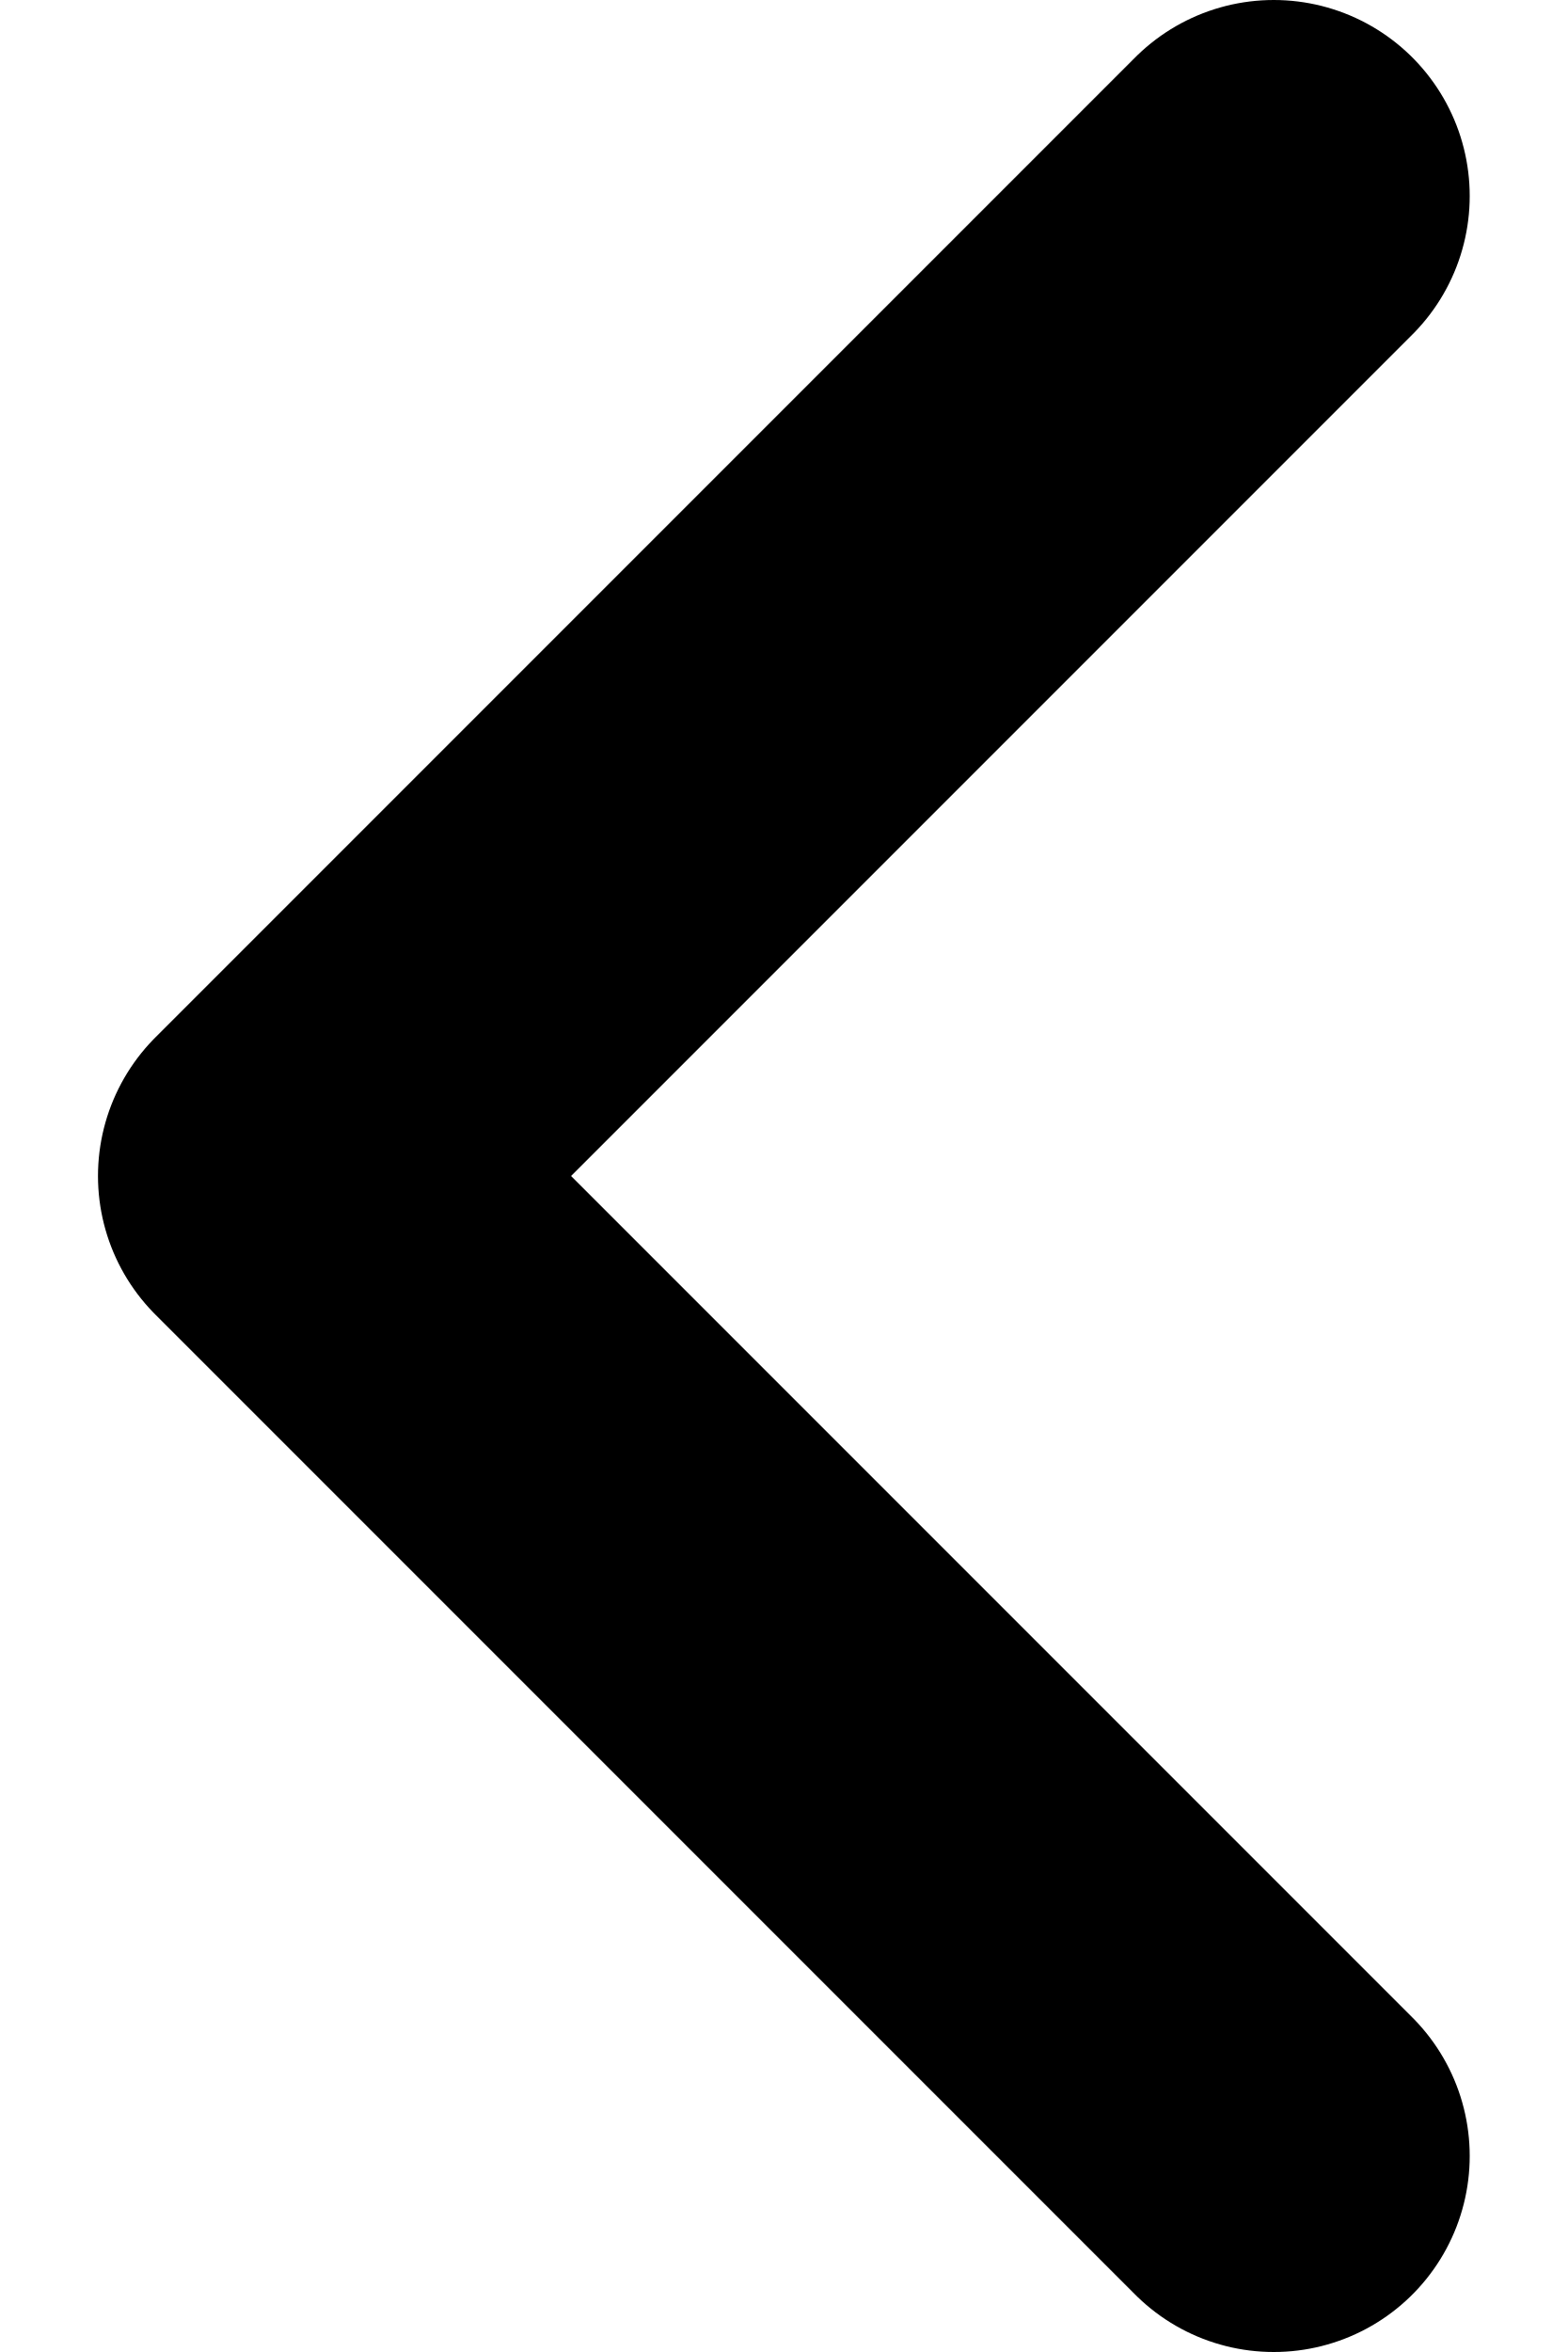
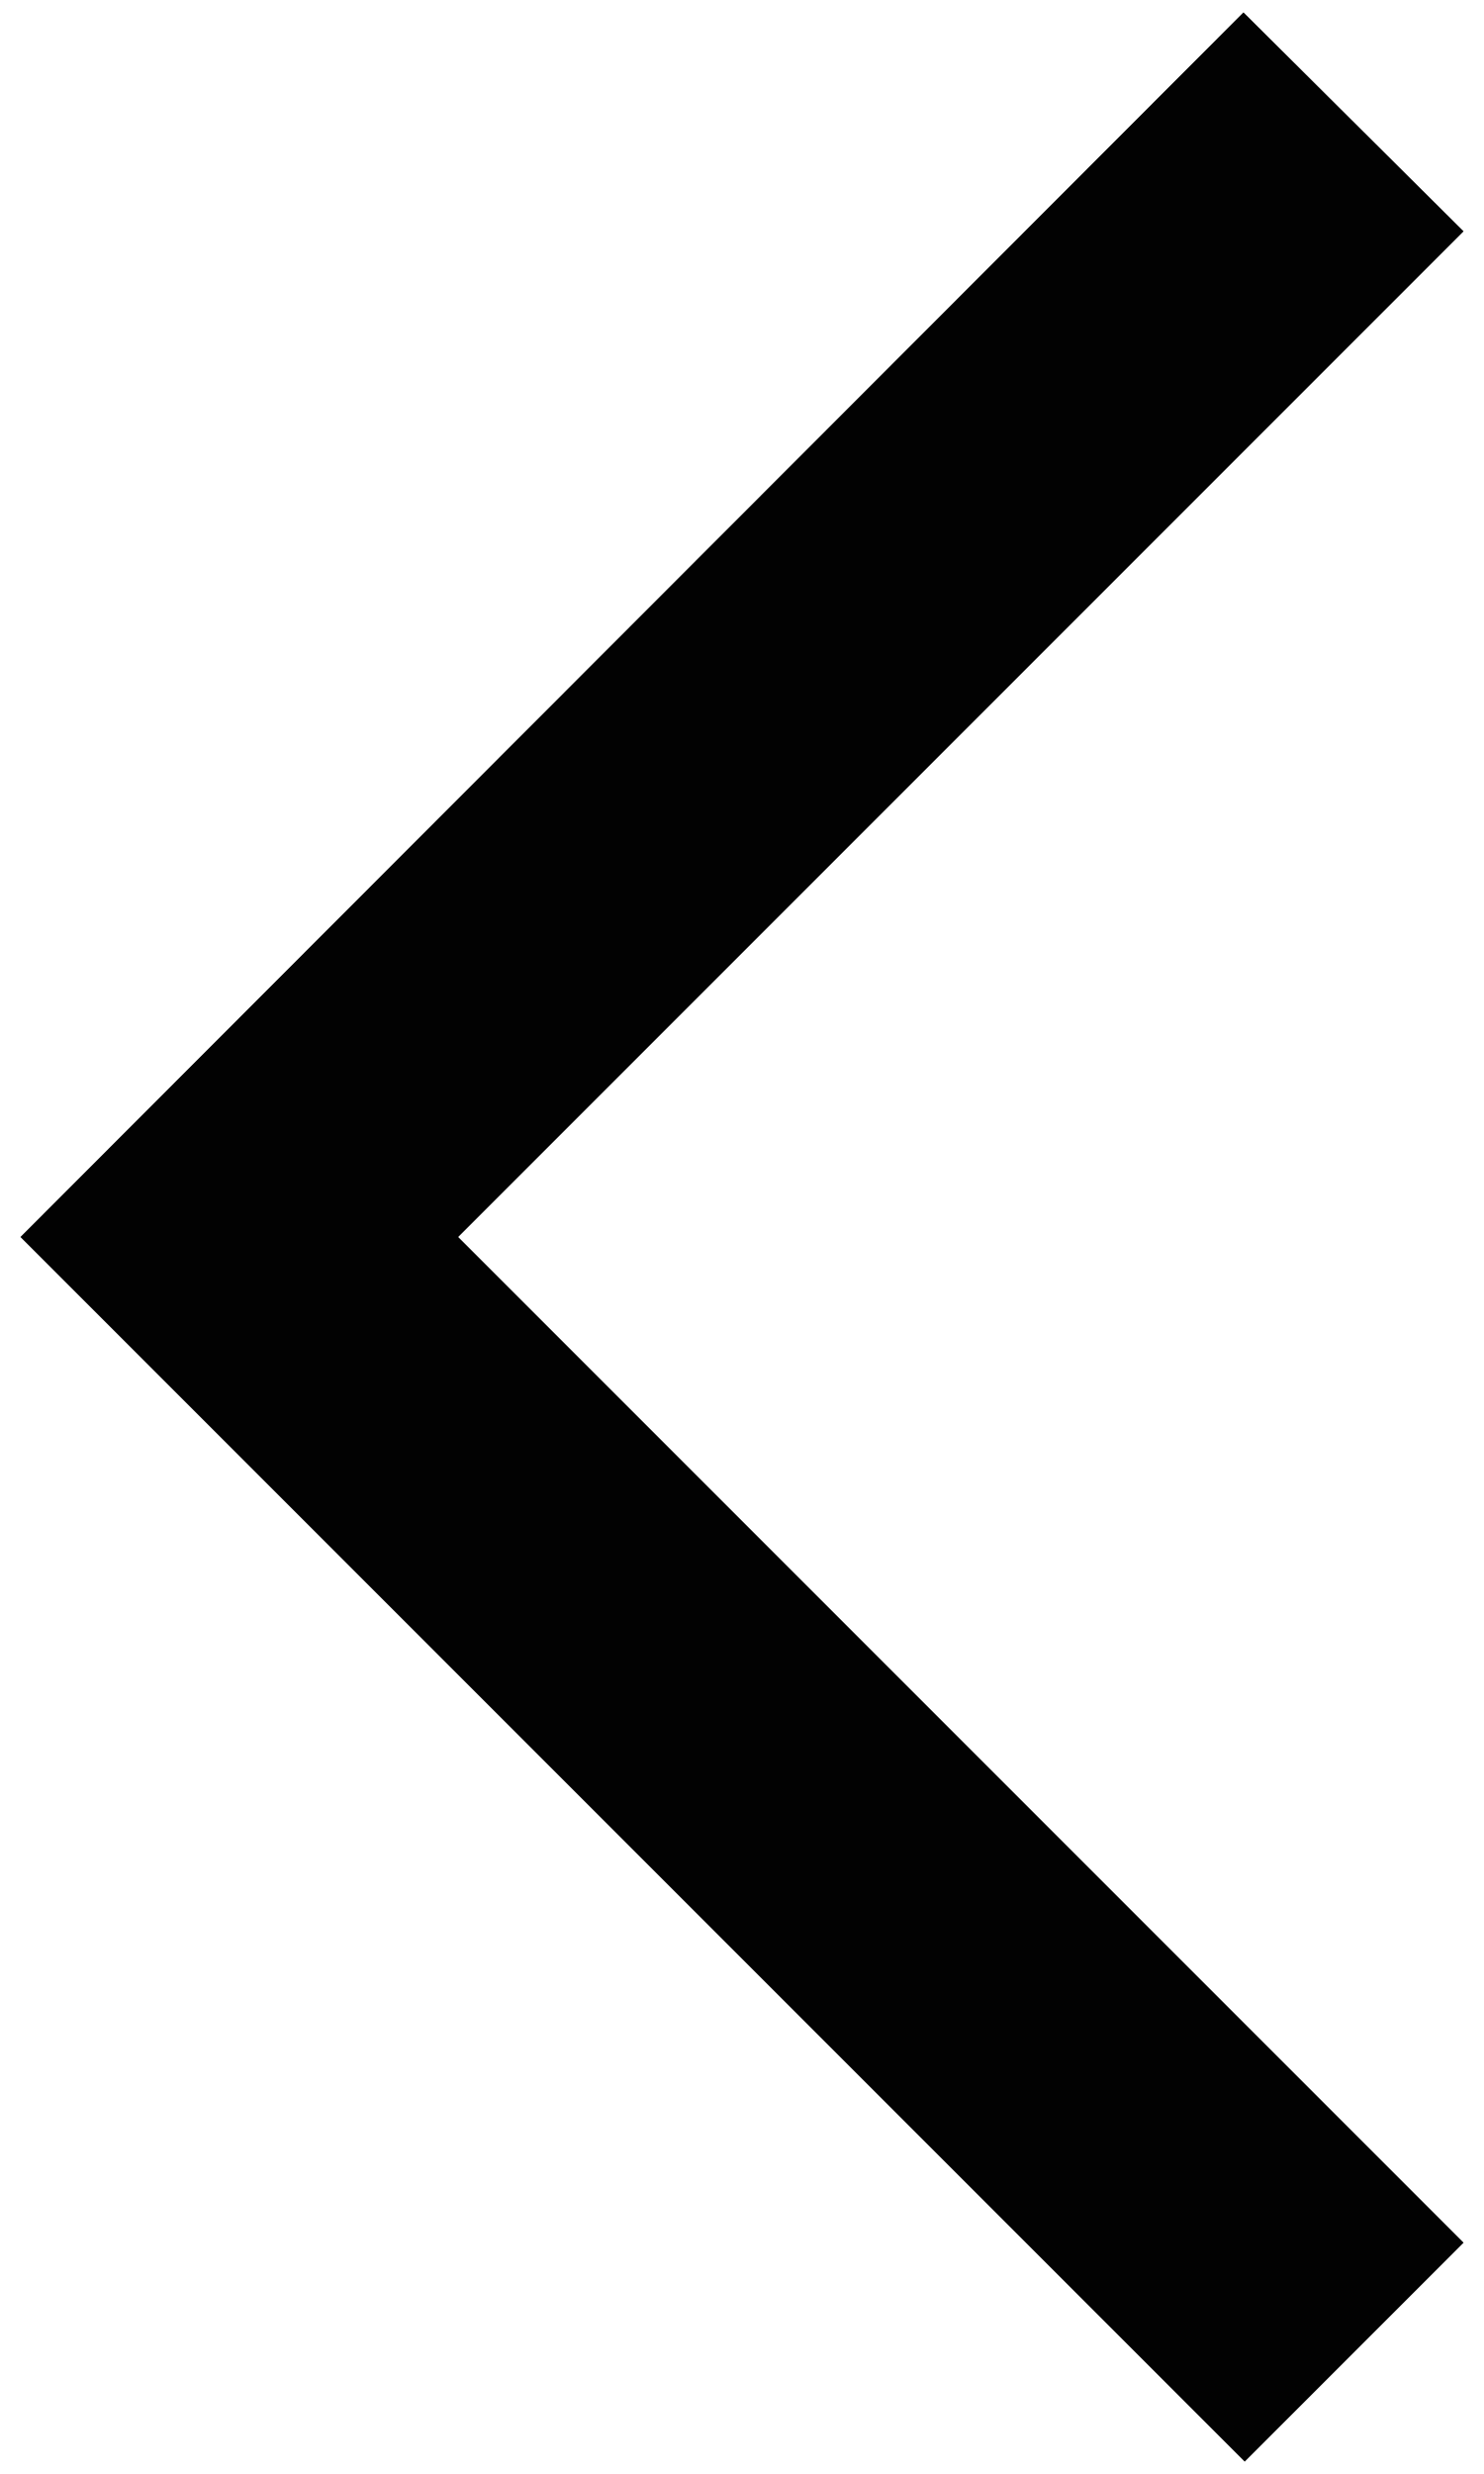
- <svg xmlns="http://www.w3.org/2000/svg" width="8" height="12" viewBox="0 0 8 12" fill="none">
-   <path d="M6.5 11L1.5 6L6.5 1" stroke="black" stroke-width="2" stroke-linecap="round" stroke-linejoin="round" />
+ <svg xmlns="http://www.w3.org/2000/svg" width="12" height="20" viewBox="0 0 12 20" fill="none">
+   <path d="M11.835 1.87L10.055 0.1L0.165 10L10.065 19.9L11.835 18.13L3.705 10L11.835 1.87Z" fill="#020202" />
</svg>
